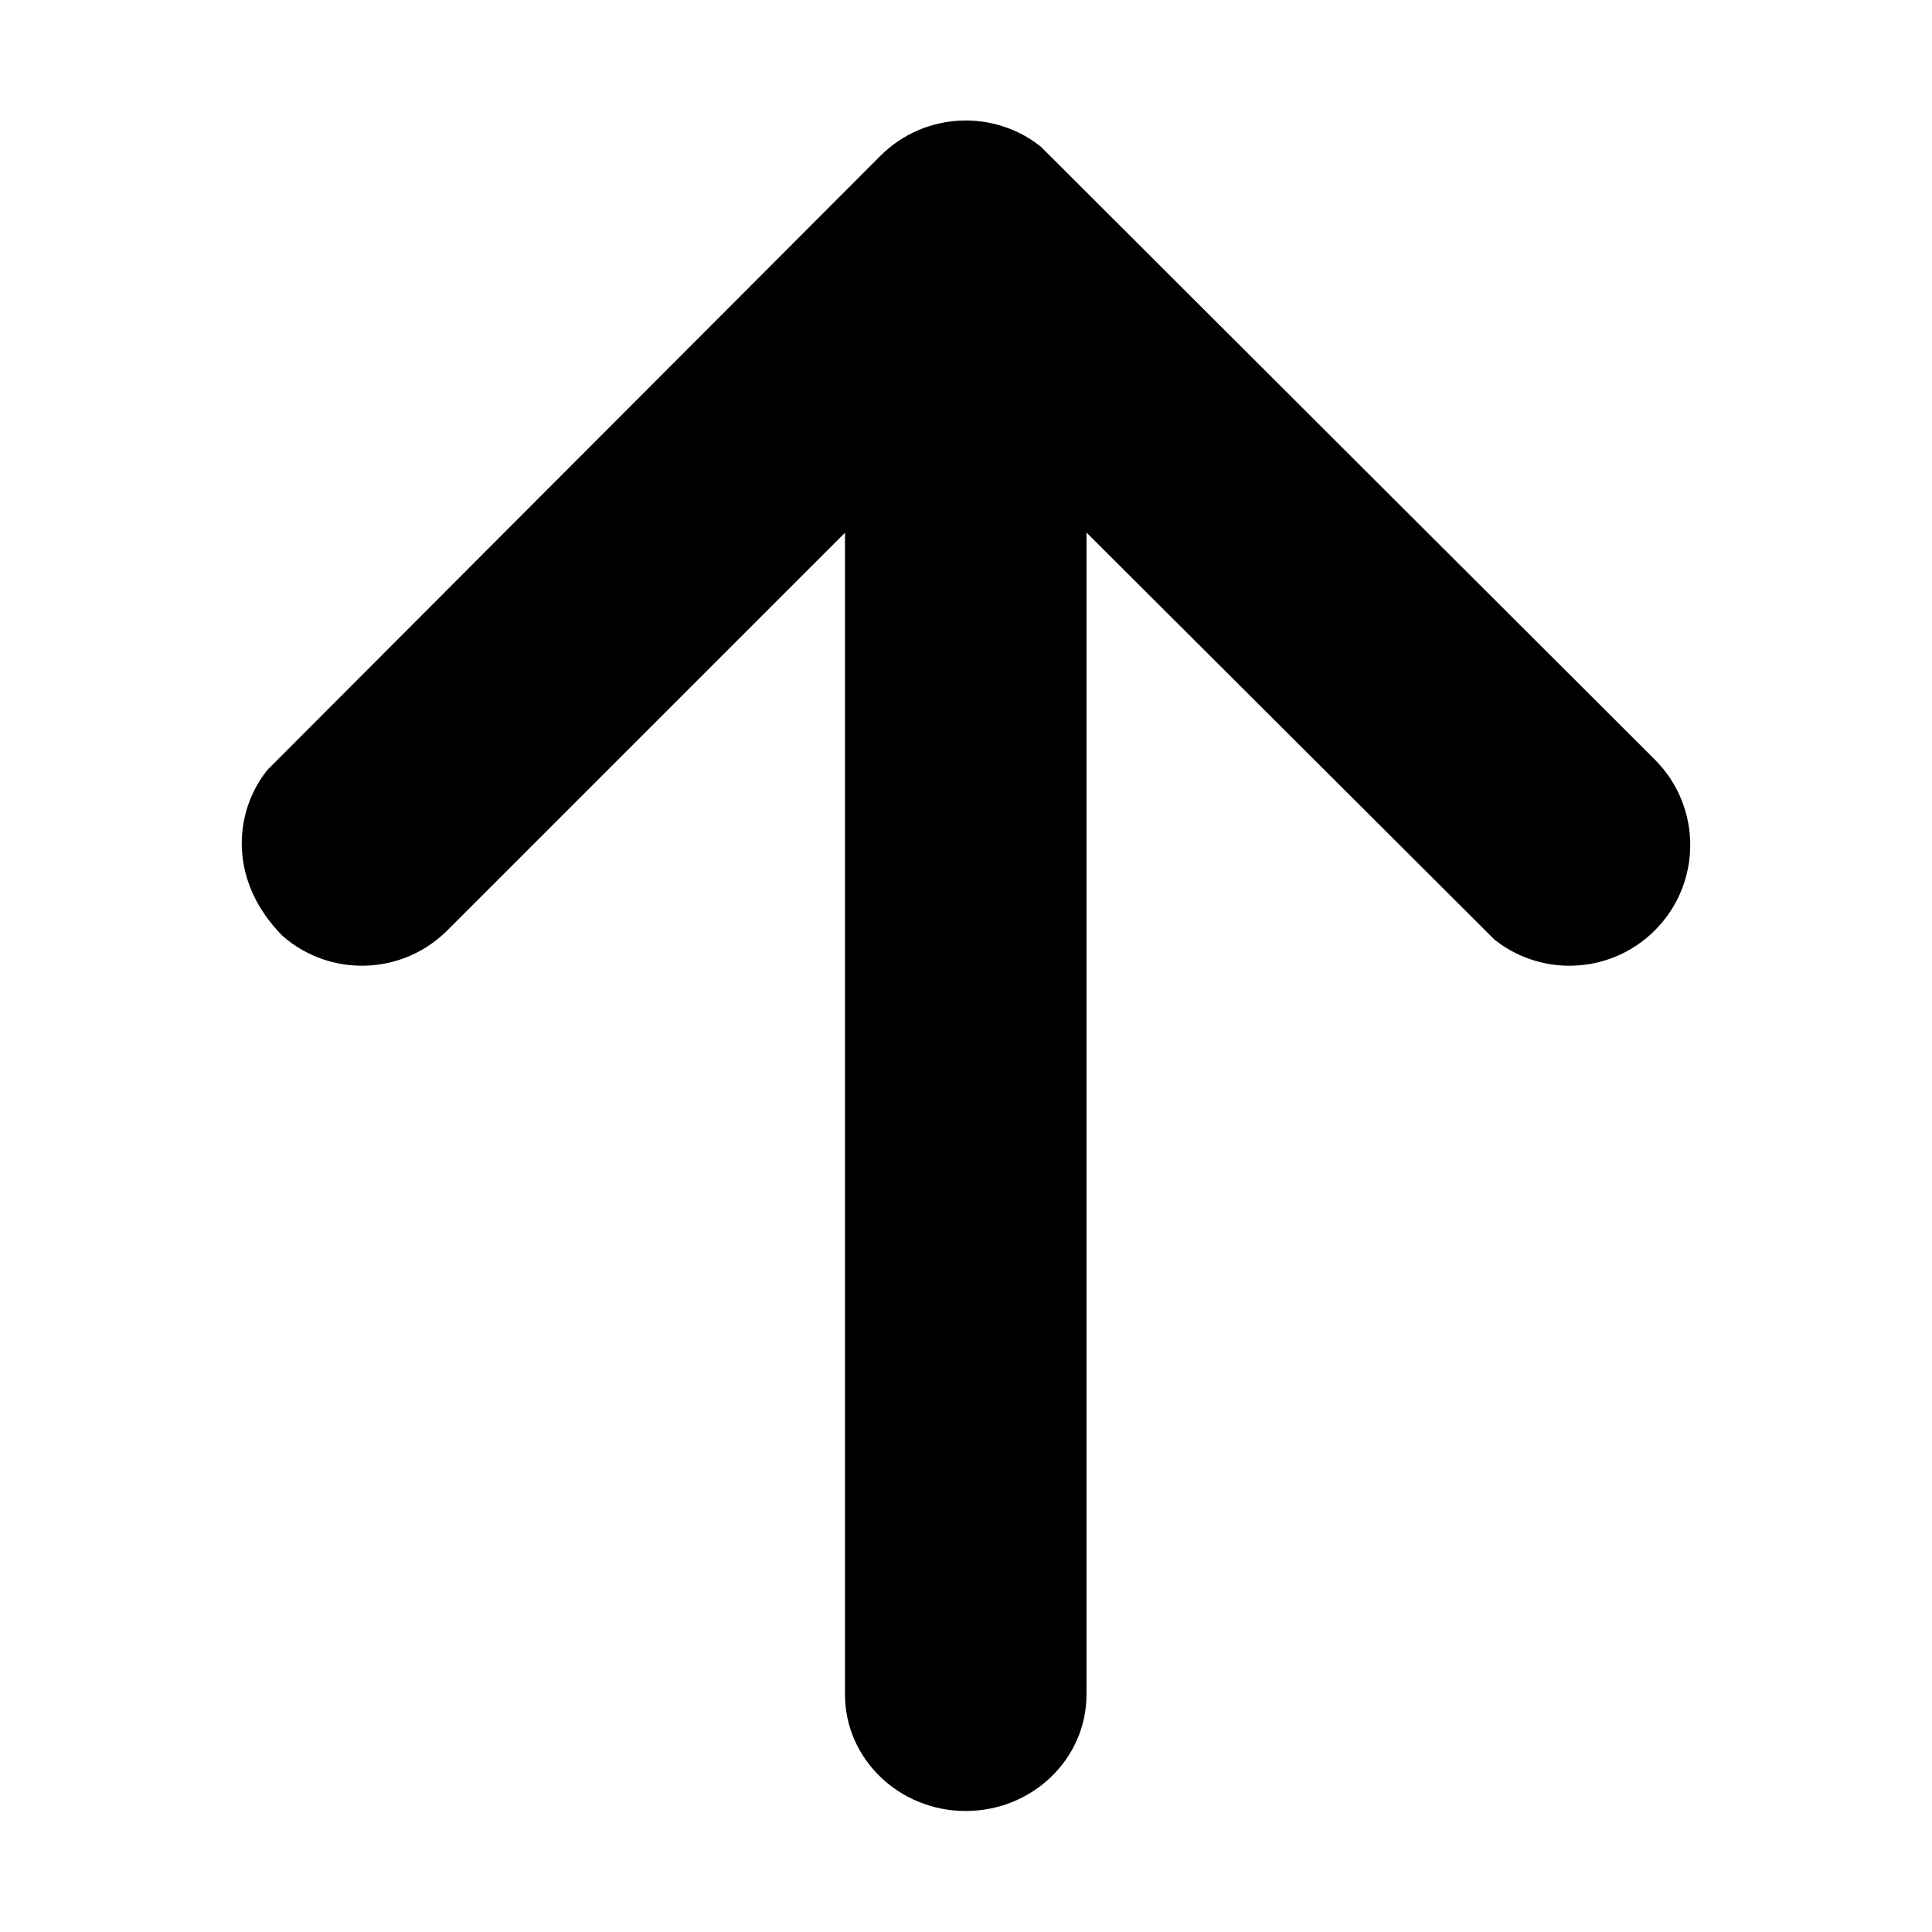
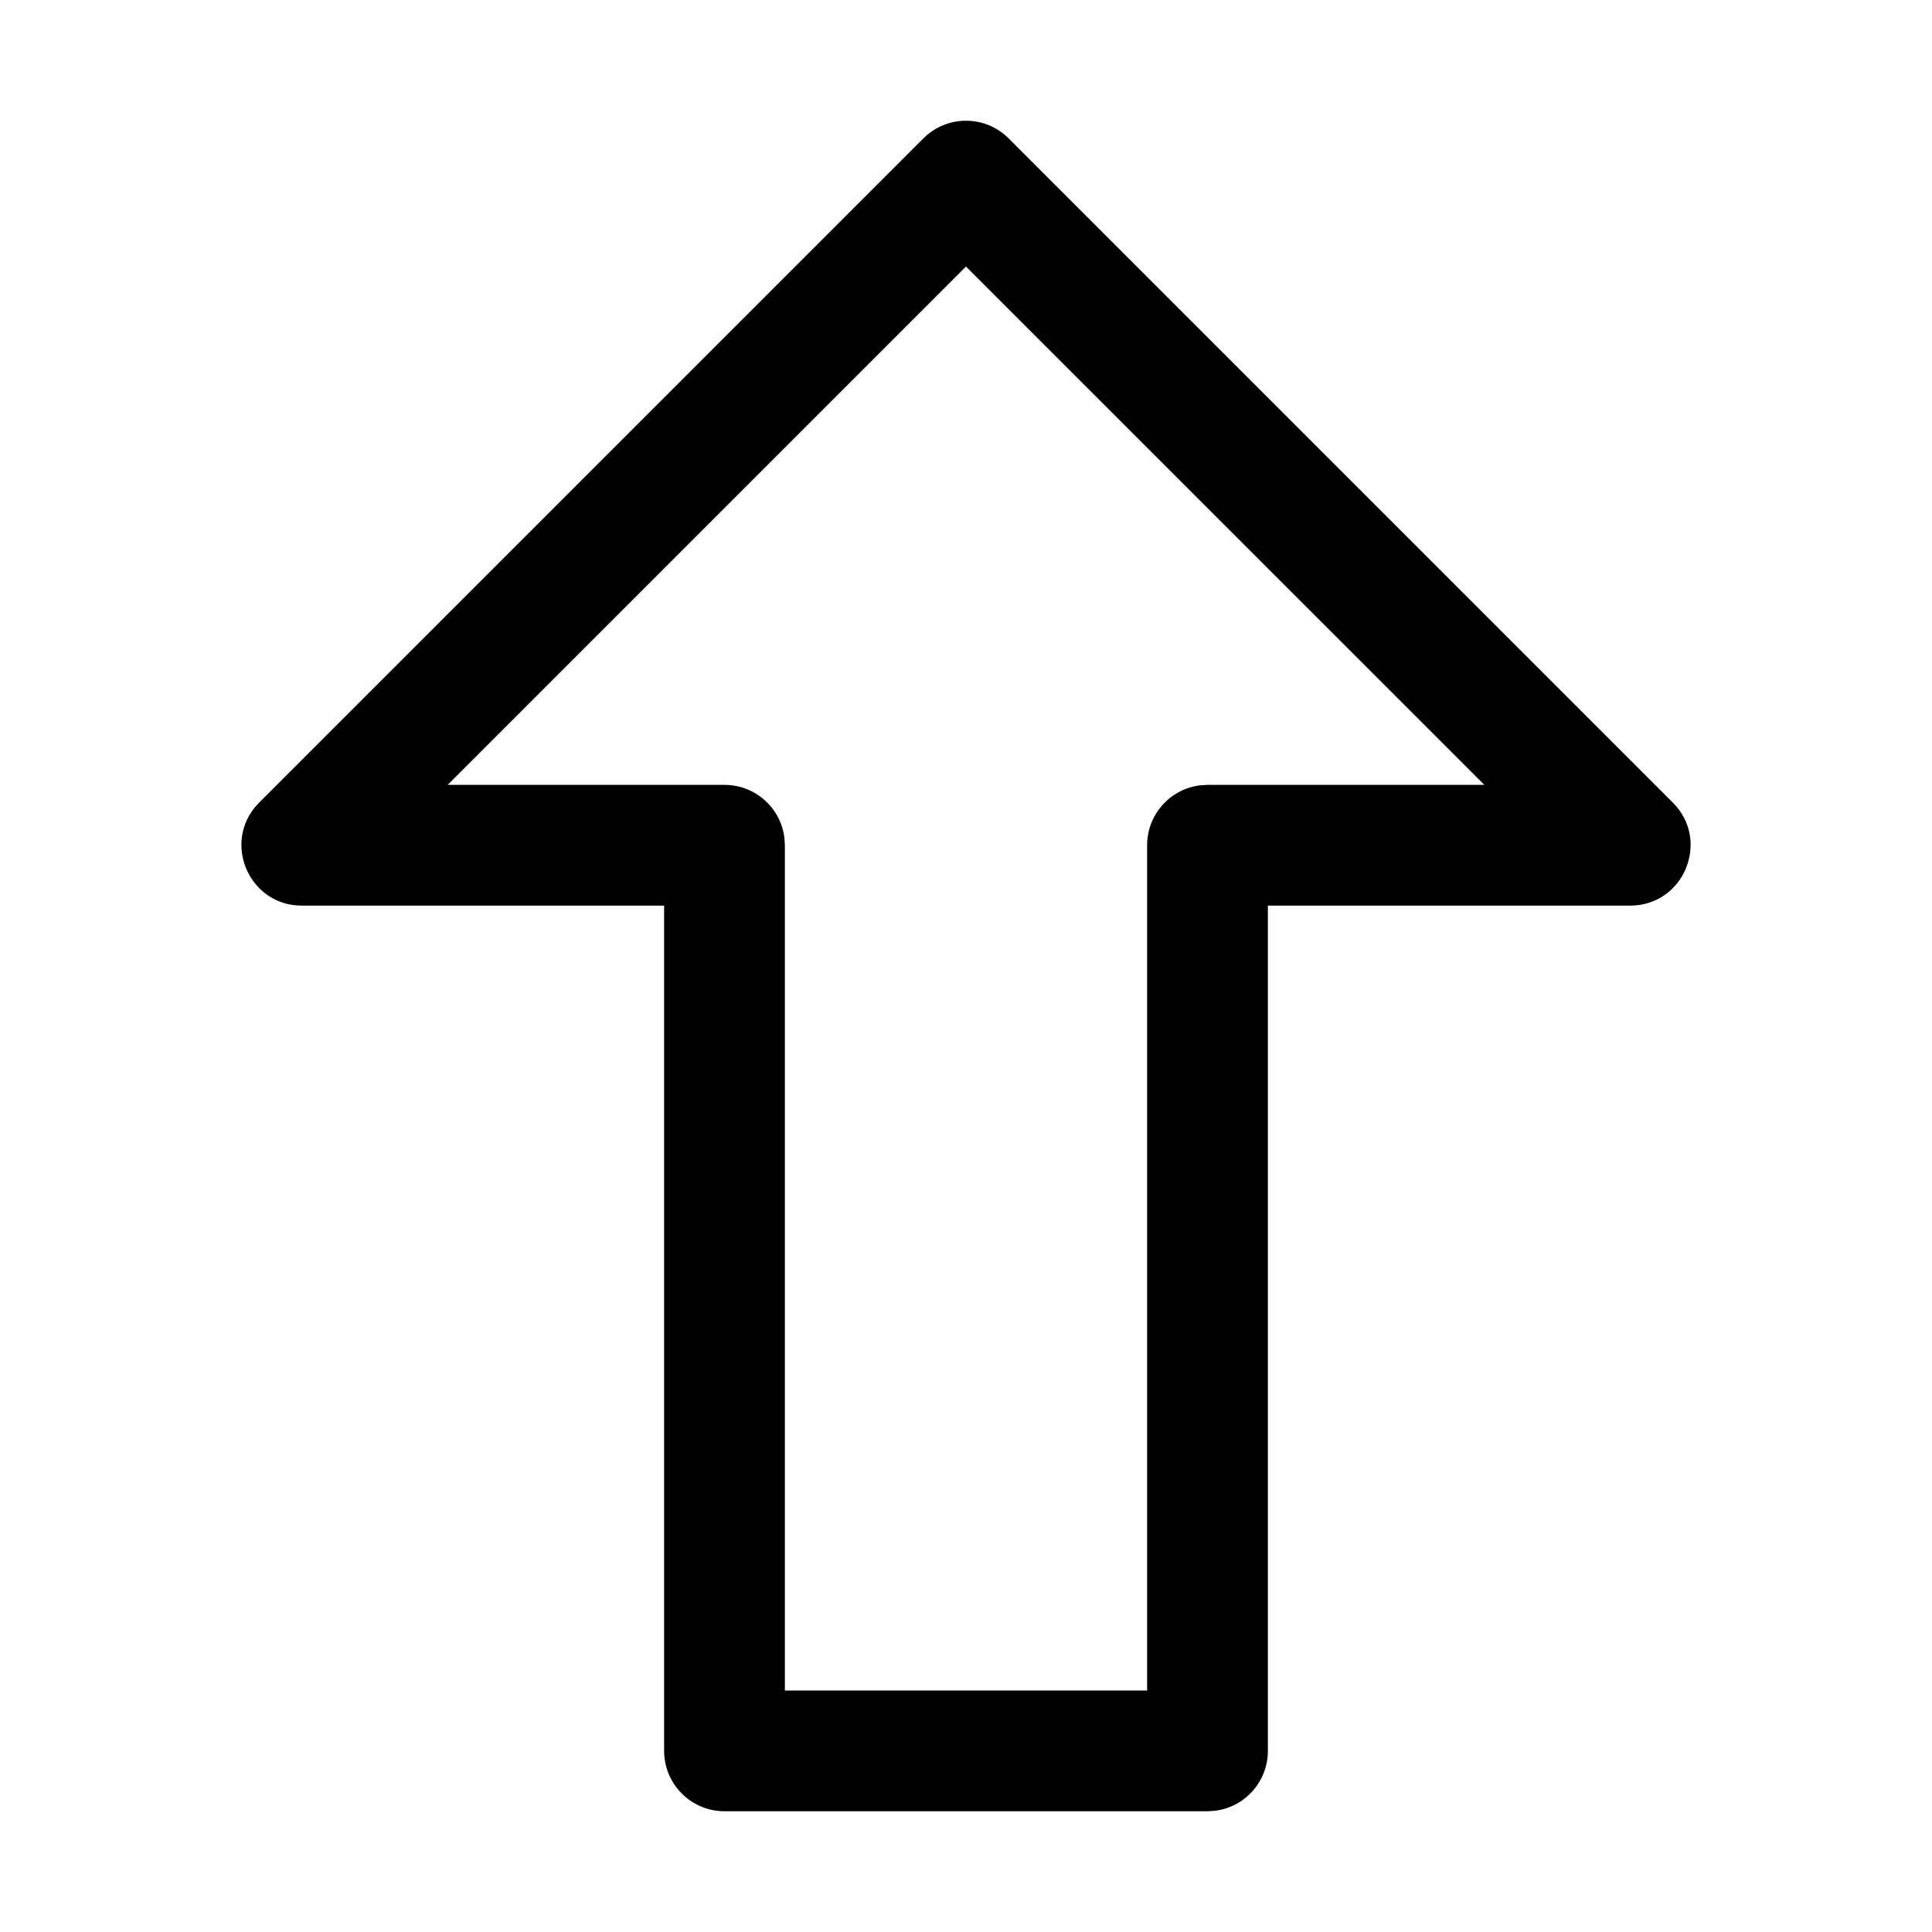
- <svg xmlns="http://www.w3.org/2000/svg" width="64px" height="64px" viewBox="0 0 64 64" version="1.1">
-   <g id="arrow_up" stroke="none" stroke-width="1" fill="none" fill-rule="evenodd">
-     <path d="M28,8 C29.024,8 30.047,8.391 30.828,9.172 C31.581,9.925 31.971,10.903 31.998,11.889 C32.022,12.728 31.782,13.573 31.281,14.29 L31.137,14.482 L17.65,28 L56.143,28 C57.208,28 58.172,28.448 58.87,29.172 C59.568,29.895 60,30.895 60,32 C60,33.105 59.568,34.105 58.87,34.828 C58.172,35.552 57.208,36 56.143,36 L17.657,36 L30.828,49.172 C31.581,49.925 31.971,50.903 31.998,51.889 C32.025,52.867 31.696,53.852 31.01,54.634 C30.145,55.49 29.152,55.922 28.162,55.977 C27.294,56.024 26.432,55.787 25.705,55.277 L25.51,55.131 L5.172,34.828 C4.419,34.075 4.029,33.097 4.002,32.111 C3.978,31.272 4.217,30.427 4.719,29.71 L4.862,29.518 L25.172,9.172 C25.953,8.391 26.976,8 28,8 Z" id="Combined-Shape" fill="#000000" transform="translate(32, 31.99138) rotate(90) translate(-32, -31.99138) " />
+ <svg xmlns="http://www.w3.org/2000/svg" width="32px" height="32px" viewBox="0 0 32 32" version="1.1">
+   <g id="arrow-up" stroke="none" stroke-width="1" fill="none" fill-rule="evenodd">
+     <path d="M13.293,4.293 L2.293,15.293 C1.902,15.683 1.902,16.317 2.293,16.707 L13.293,27.707 L13.377,27.783 C14.014,28.297 15,27.852 15,27 L15,21 L29,21 C29.552,21 30,20.552 30,20 L30,12 L29.993,11.883 C29.936,11.386 29.513,11 29,11 L15,11 L15,5 C15,4.109 13.923,3.663 13.293,4.293 Z M13,7.414 L13,12 L13.007,12.117 C13.064,12.614 13.487,13 14,13 L28,13 L28,19 L14,19 L13.883,19.007 C13.386,19.064 13,19.487 13,20 L13,24.585 L4.415,16 L13,7.414 Z" id="Path-17" fill="#000000" fill-rule="nonzero" transform="translate(16, 16) rotate(90) translate(-16, -16) " />
  </g>
</svg>
